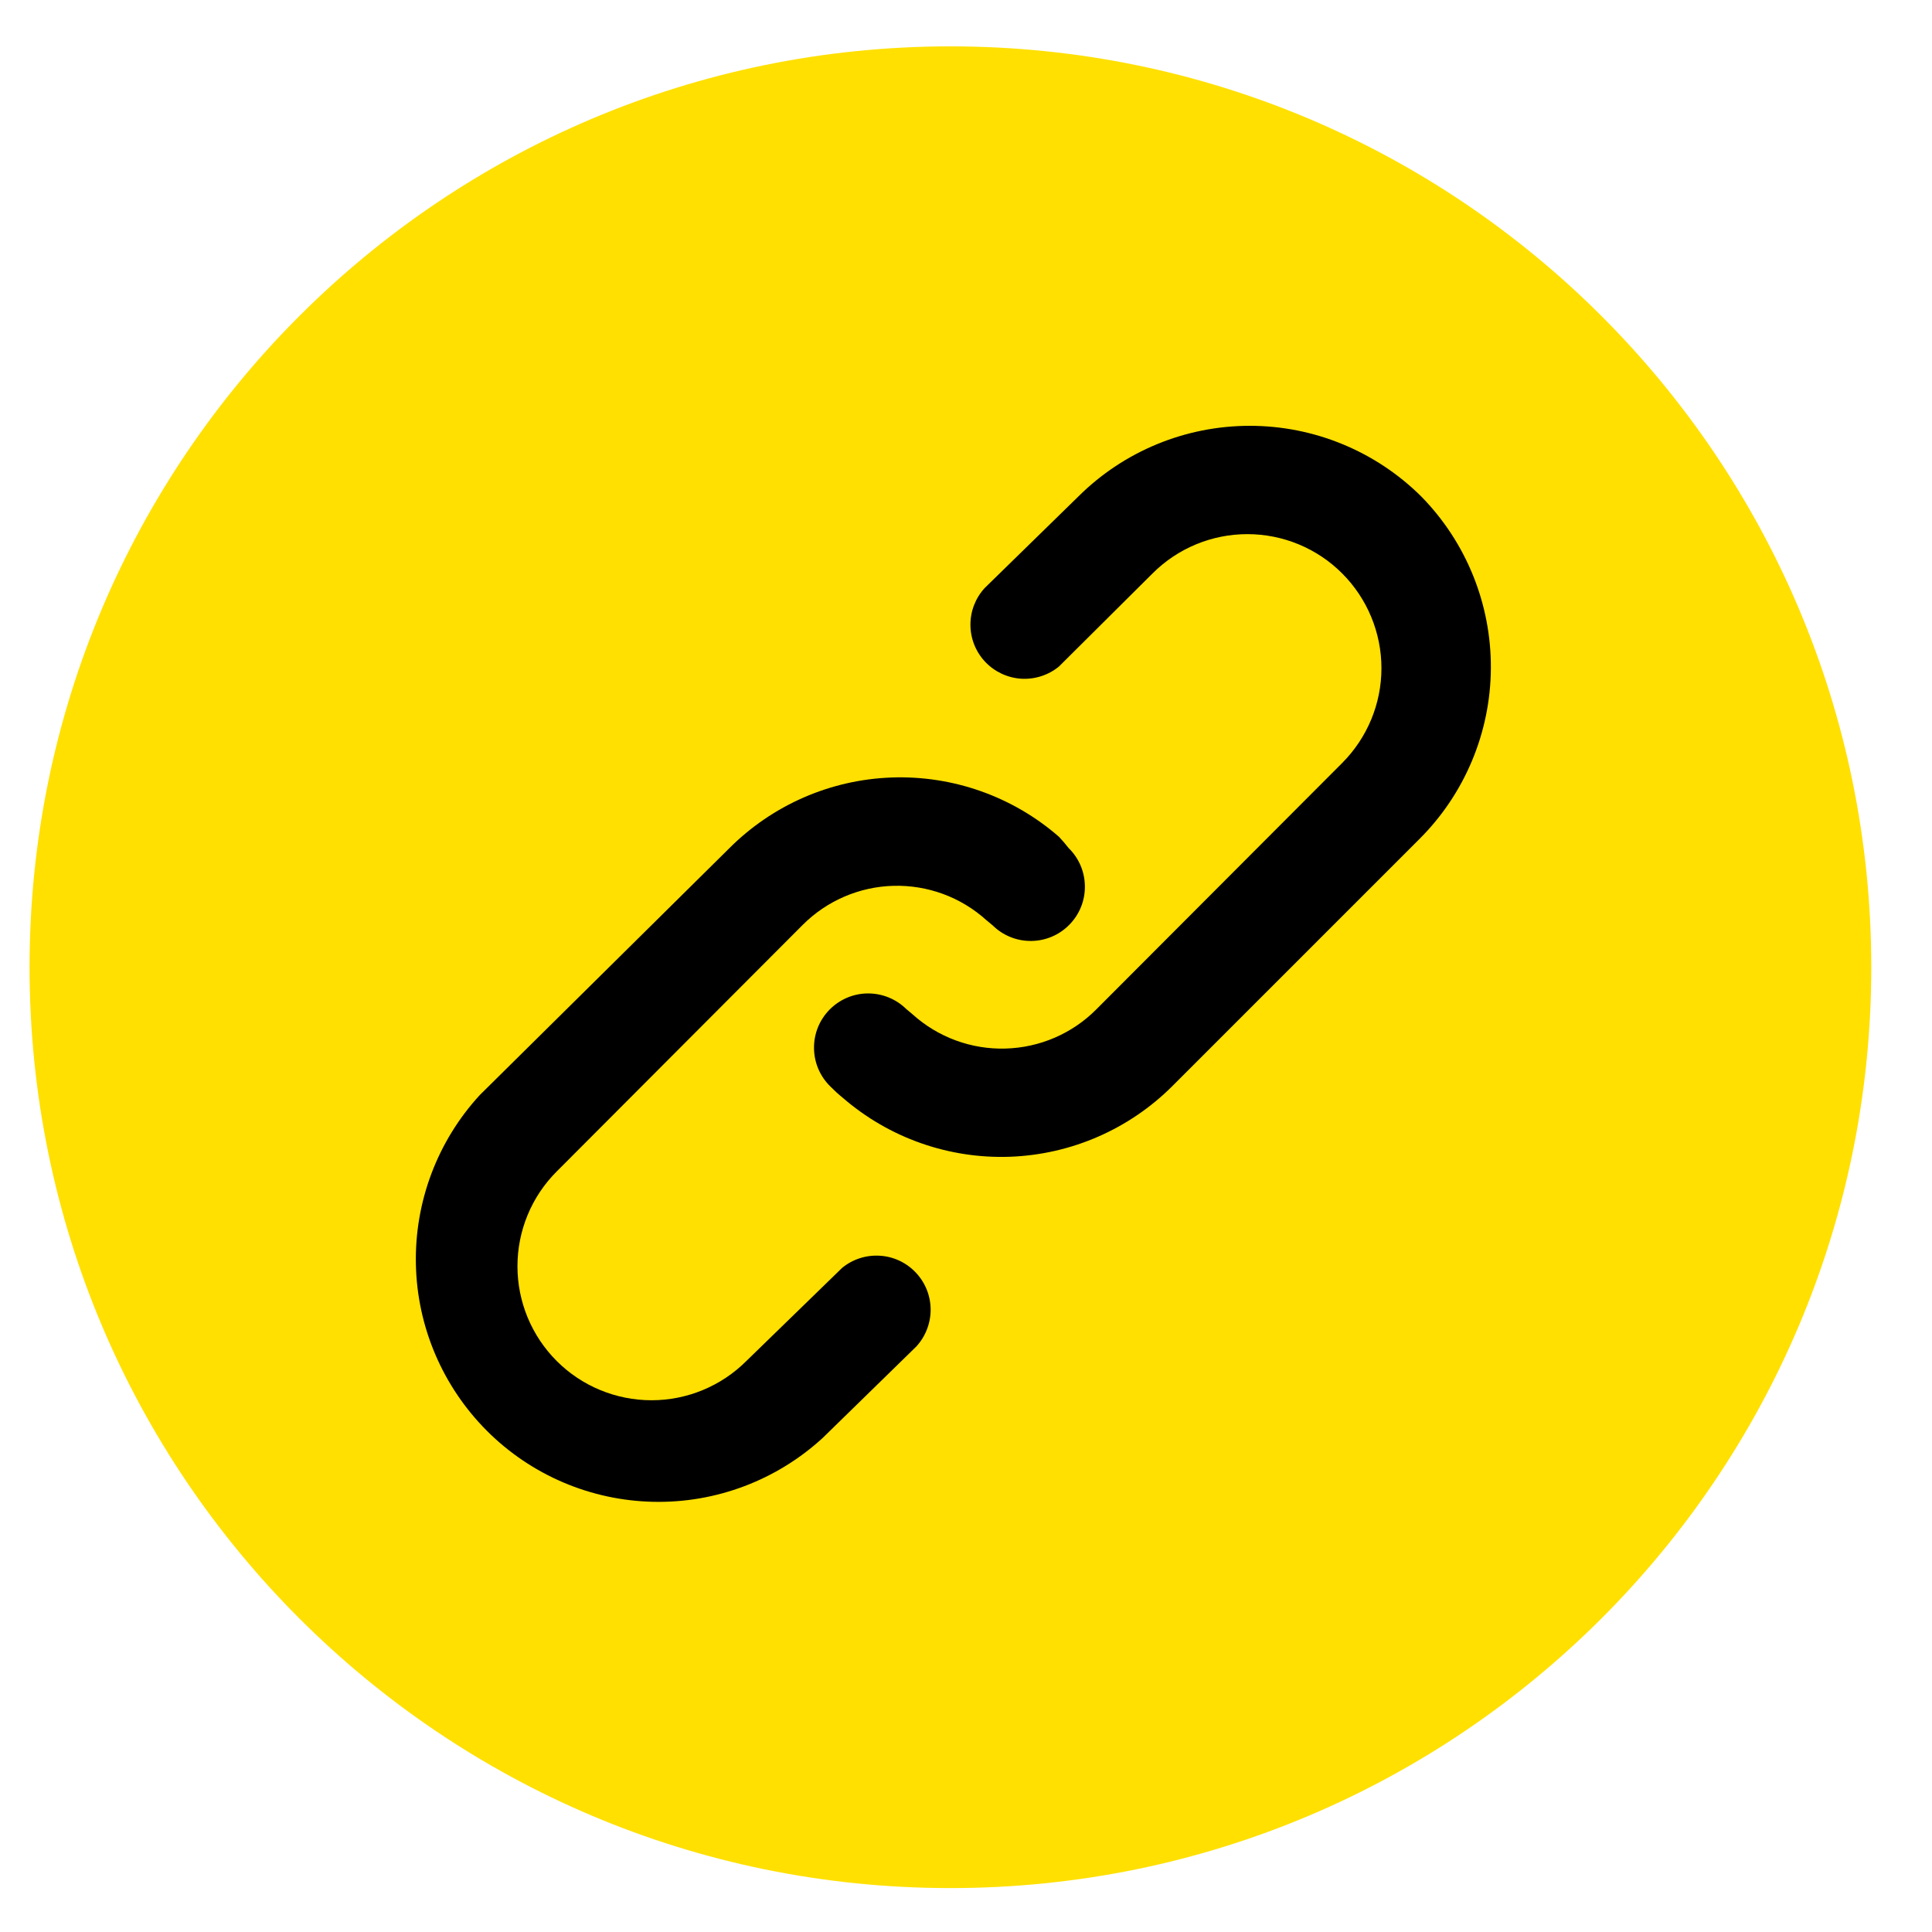
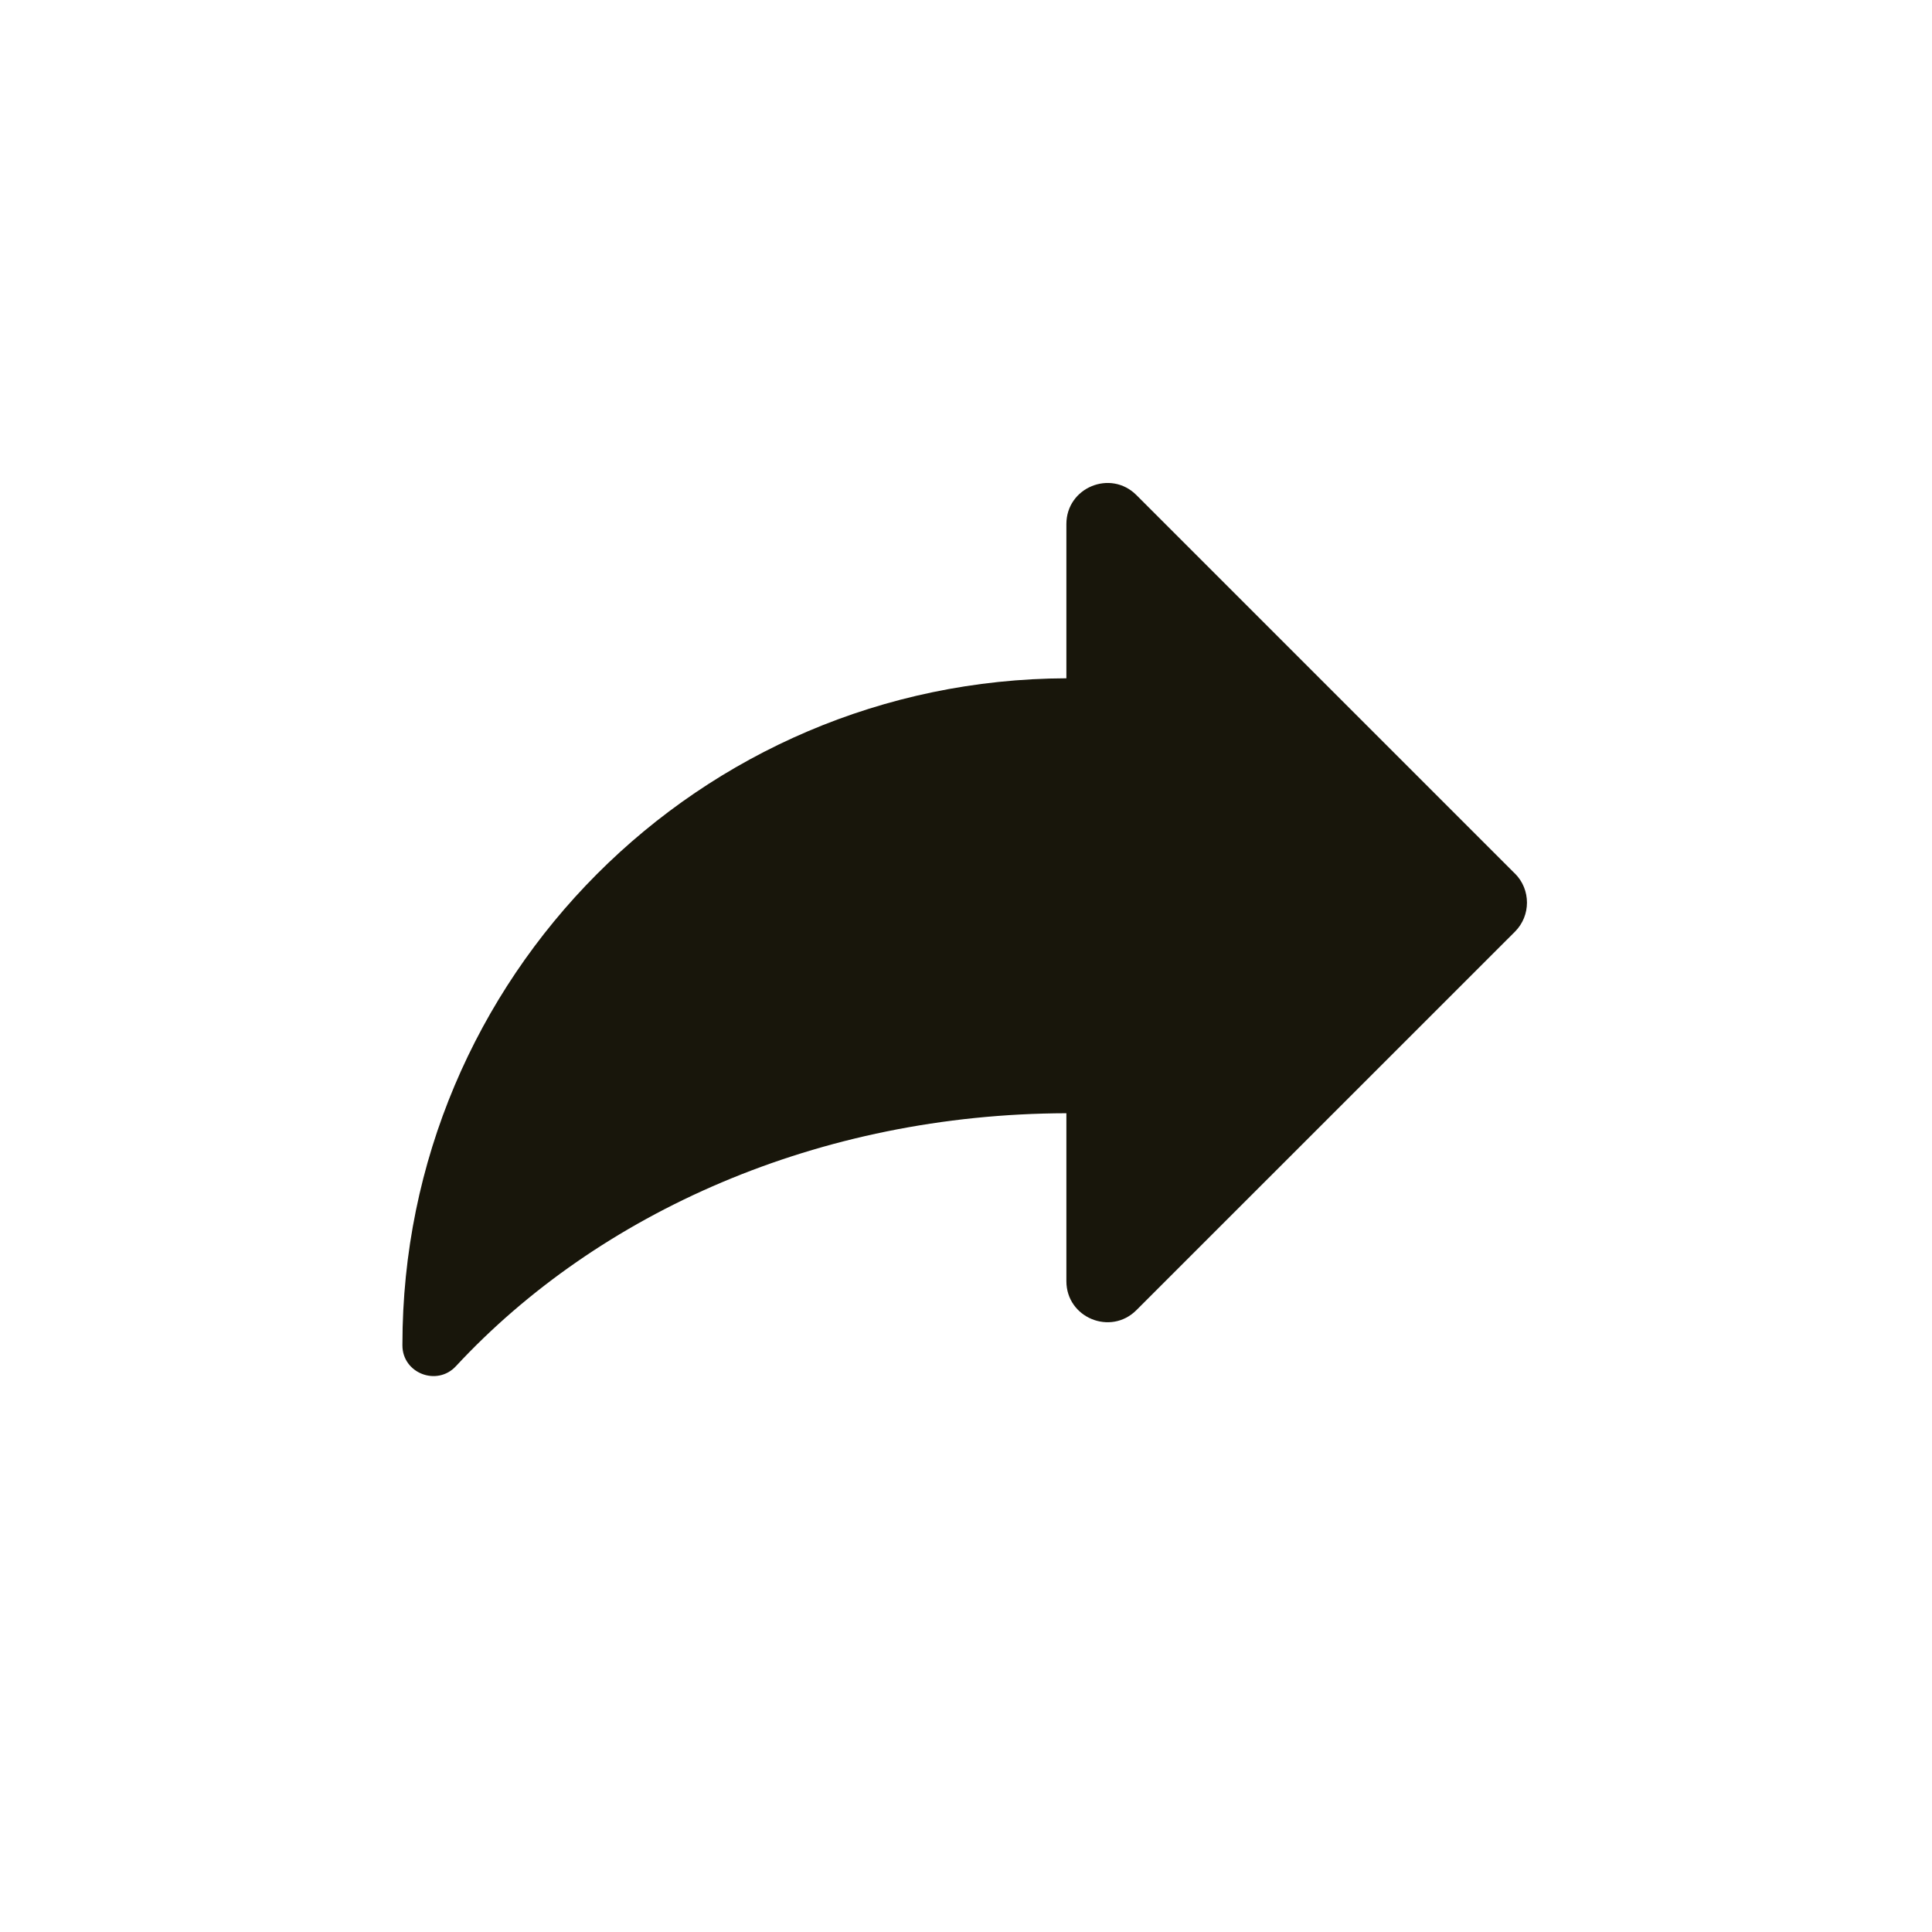
- <svg xmlns="http://www.w3.org/2000/svg" width="30" height="30" viewBox="0 0 30 30" fill="none">
-   <rect x="0.459" y="0.72" width="28.598" height="28.598" rx="14.299" fill="#FFE000" />
-   <path d="M13.077 19.687L11.589 21.134C11.198 21.524 10.669 21.743 10.117 21.743C9.565 21.743 9.035 21.524 8.645 21.134C8.254 20.743 8.035 20.214 8.035 19.662C8.035 19.11 8.254 18.58 8.645 18.19L12.463 14.363C12.838 13.987 13.343 13.769 13.874 13.755C14.405 13.741 14.921 13.931 15.315 14.287L15.416 14.371C15.575 14.527 15.79 14.614 16.014 14.611C16.237 14.609 16.45 14.518 16.606 14.358C16.762 14.199 16.849 13.984 16.846 13.761C16.844 13.537 16.753 13.324 16.593 13.168C16.546 13.107 16.495 13.048 16.442 12.992C15.724 12.367 14.795 12.039 13.844 12.073C12.893 12.107 11.991 12.502 11.319 13.177L7.45 17.004C6.793 17.719 6.437 18.661 6.458 19.633C6.478 20.604 6.874 21.53 7.561 22.218C8.248 22.905 9.174 23.3 10.146 23.32C11.117 23.341 12.059 22.985 12.775 22.328L14.23 20.907C14.373 20.75 14.452 20.544 14.451 20.332C14.449 20.119 14.367 19.915 14.221 19.761C14.075 19.606 13.876 19.512 13.664 19.499C13.452 19.485 13.242 19.552 13.077 19.687ZM22.069 7.709C21.361 7.006 20.404 6.612 19.407 6.612C18.409 6.612 17.452 7.006 16.745 7.709L15.29 9.131C15.146 9.288 15.067 9.493 15.069 9.706C15.07 9.918 15.152 10.122 15.298 10.277C15.444 10.431 15.643 10.525 15.856 10.539C16.068 10.552 16.277 10.485 16.442 10.351L17.897 8.904C18.288 8.513 18.817 8.294 19.369 8.294C19.921 8.294 20.451 8.513 20.841 8.904C21.231 9.294 21.451 9.824 21.451 10.376C21.451 10.928 21.231 11.457 20.841 11.848L17.022 15.675C16.648 16.051 16.142 16.268 15.612 16.282C15.081 16.297 14.565 16.106 14.171 15.751L14.07 15.666C13.911 15.51 13.695 15.424 13.472 15.426C13.249 15.428 13.036 15.52 12.88 15.679C12.724 15.838 12.637 16.053 12.64 16.277C12.642 16.5 12.733 16.713 12.892 16.869C12.954 16.932 13.018 16.991 13.086 17.046C13.805 17.669 14.733 17.996 15.684 17.962C16.634 17.927 17.536 17.534 18.208 16.861L22.035 13.034C22.743 12.331 23.144 11.376 23.15 10.378C23.156 9.381 22.768 8.421 22.069 7.709Z" fill="black" />
+ <svg xmlns="http://www.w3.org/2000/svg" viewBox="0 0 24 24" fill="none">
+   <path d="M18.819 10.852L14.117 6.15C13.796 5.829 13.247 6.056 13.247 6.51V8.426C8.689 8.442 4.999 12.141 4.999 16.702C4.999 16.706 4.999 16.709 4.999 16.713C4.999 17.059 5.428 17.225 5.663 16.972C7.435 15.063 10.172 13.837 13.247 13.829V15.915C13.247 16.369 13.796 16.596 14.117 16.275L18.82 11.573C19.018 11.374 19.018 11.051 18.82 10.852H18.819Z" fill="#18160B" />
</svg>
